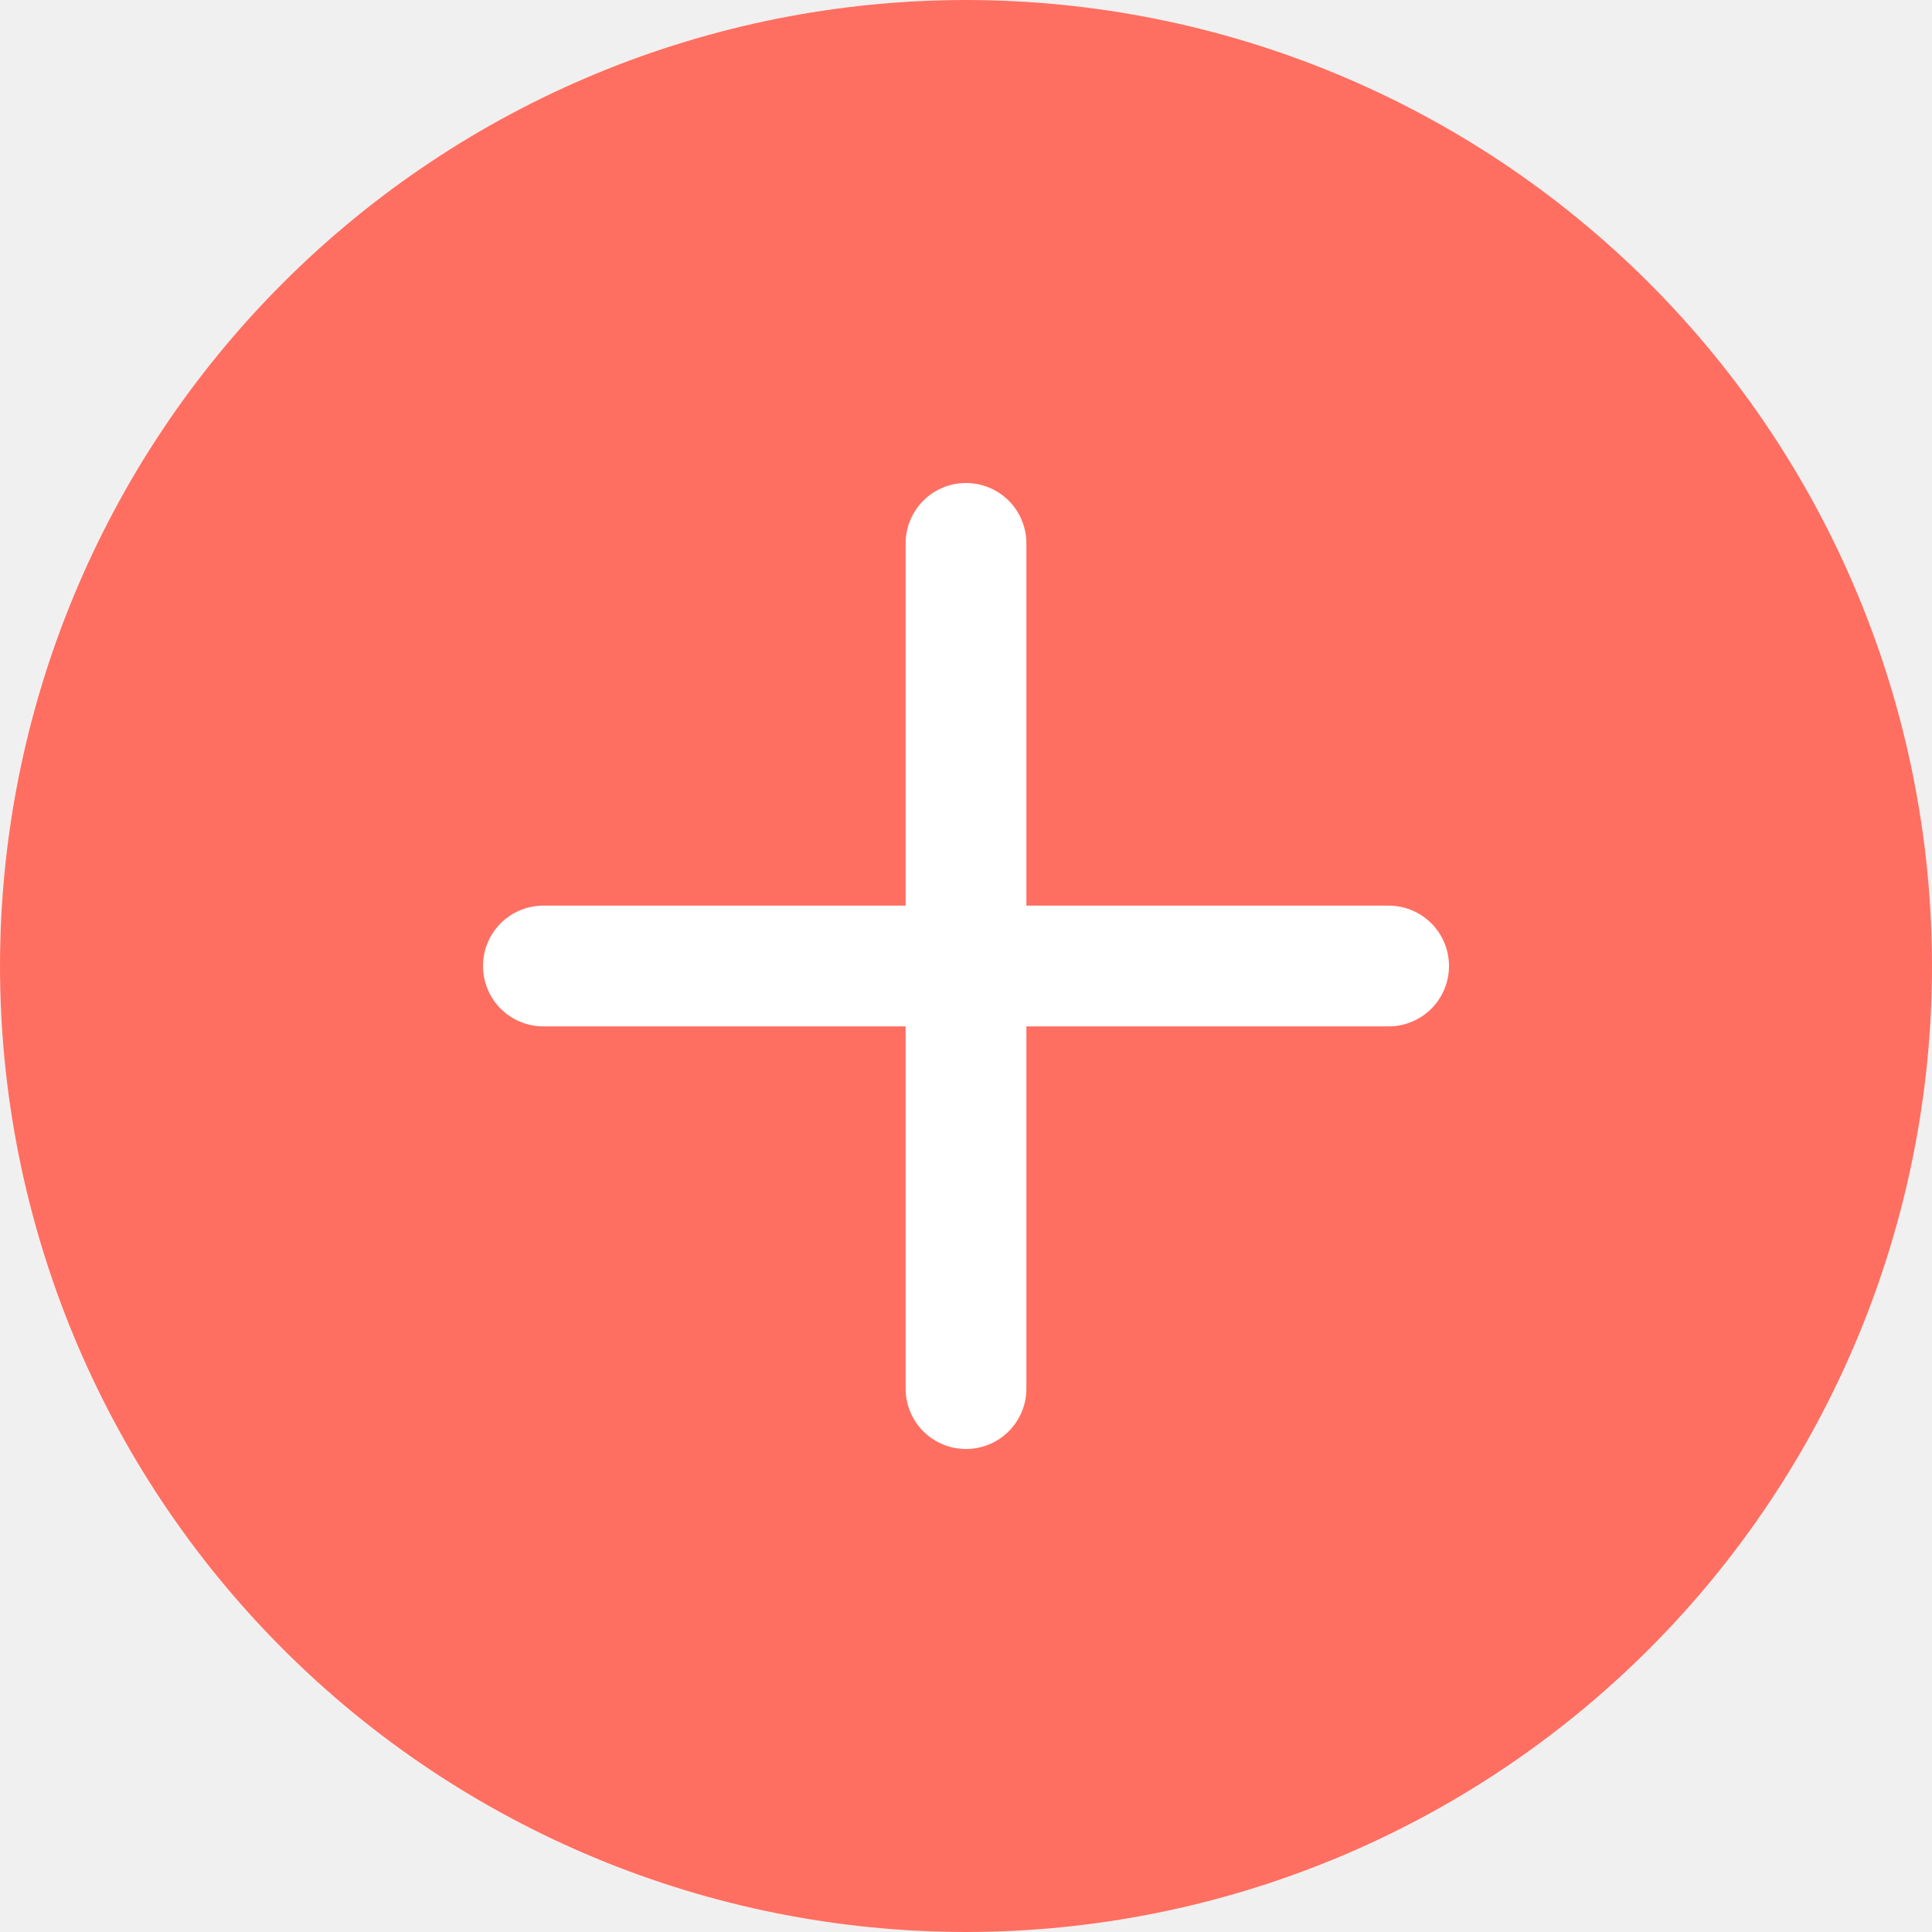
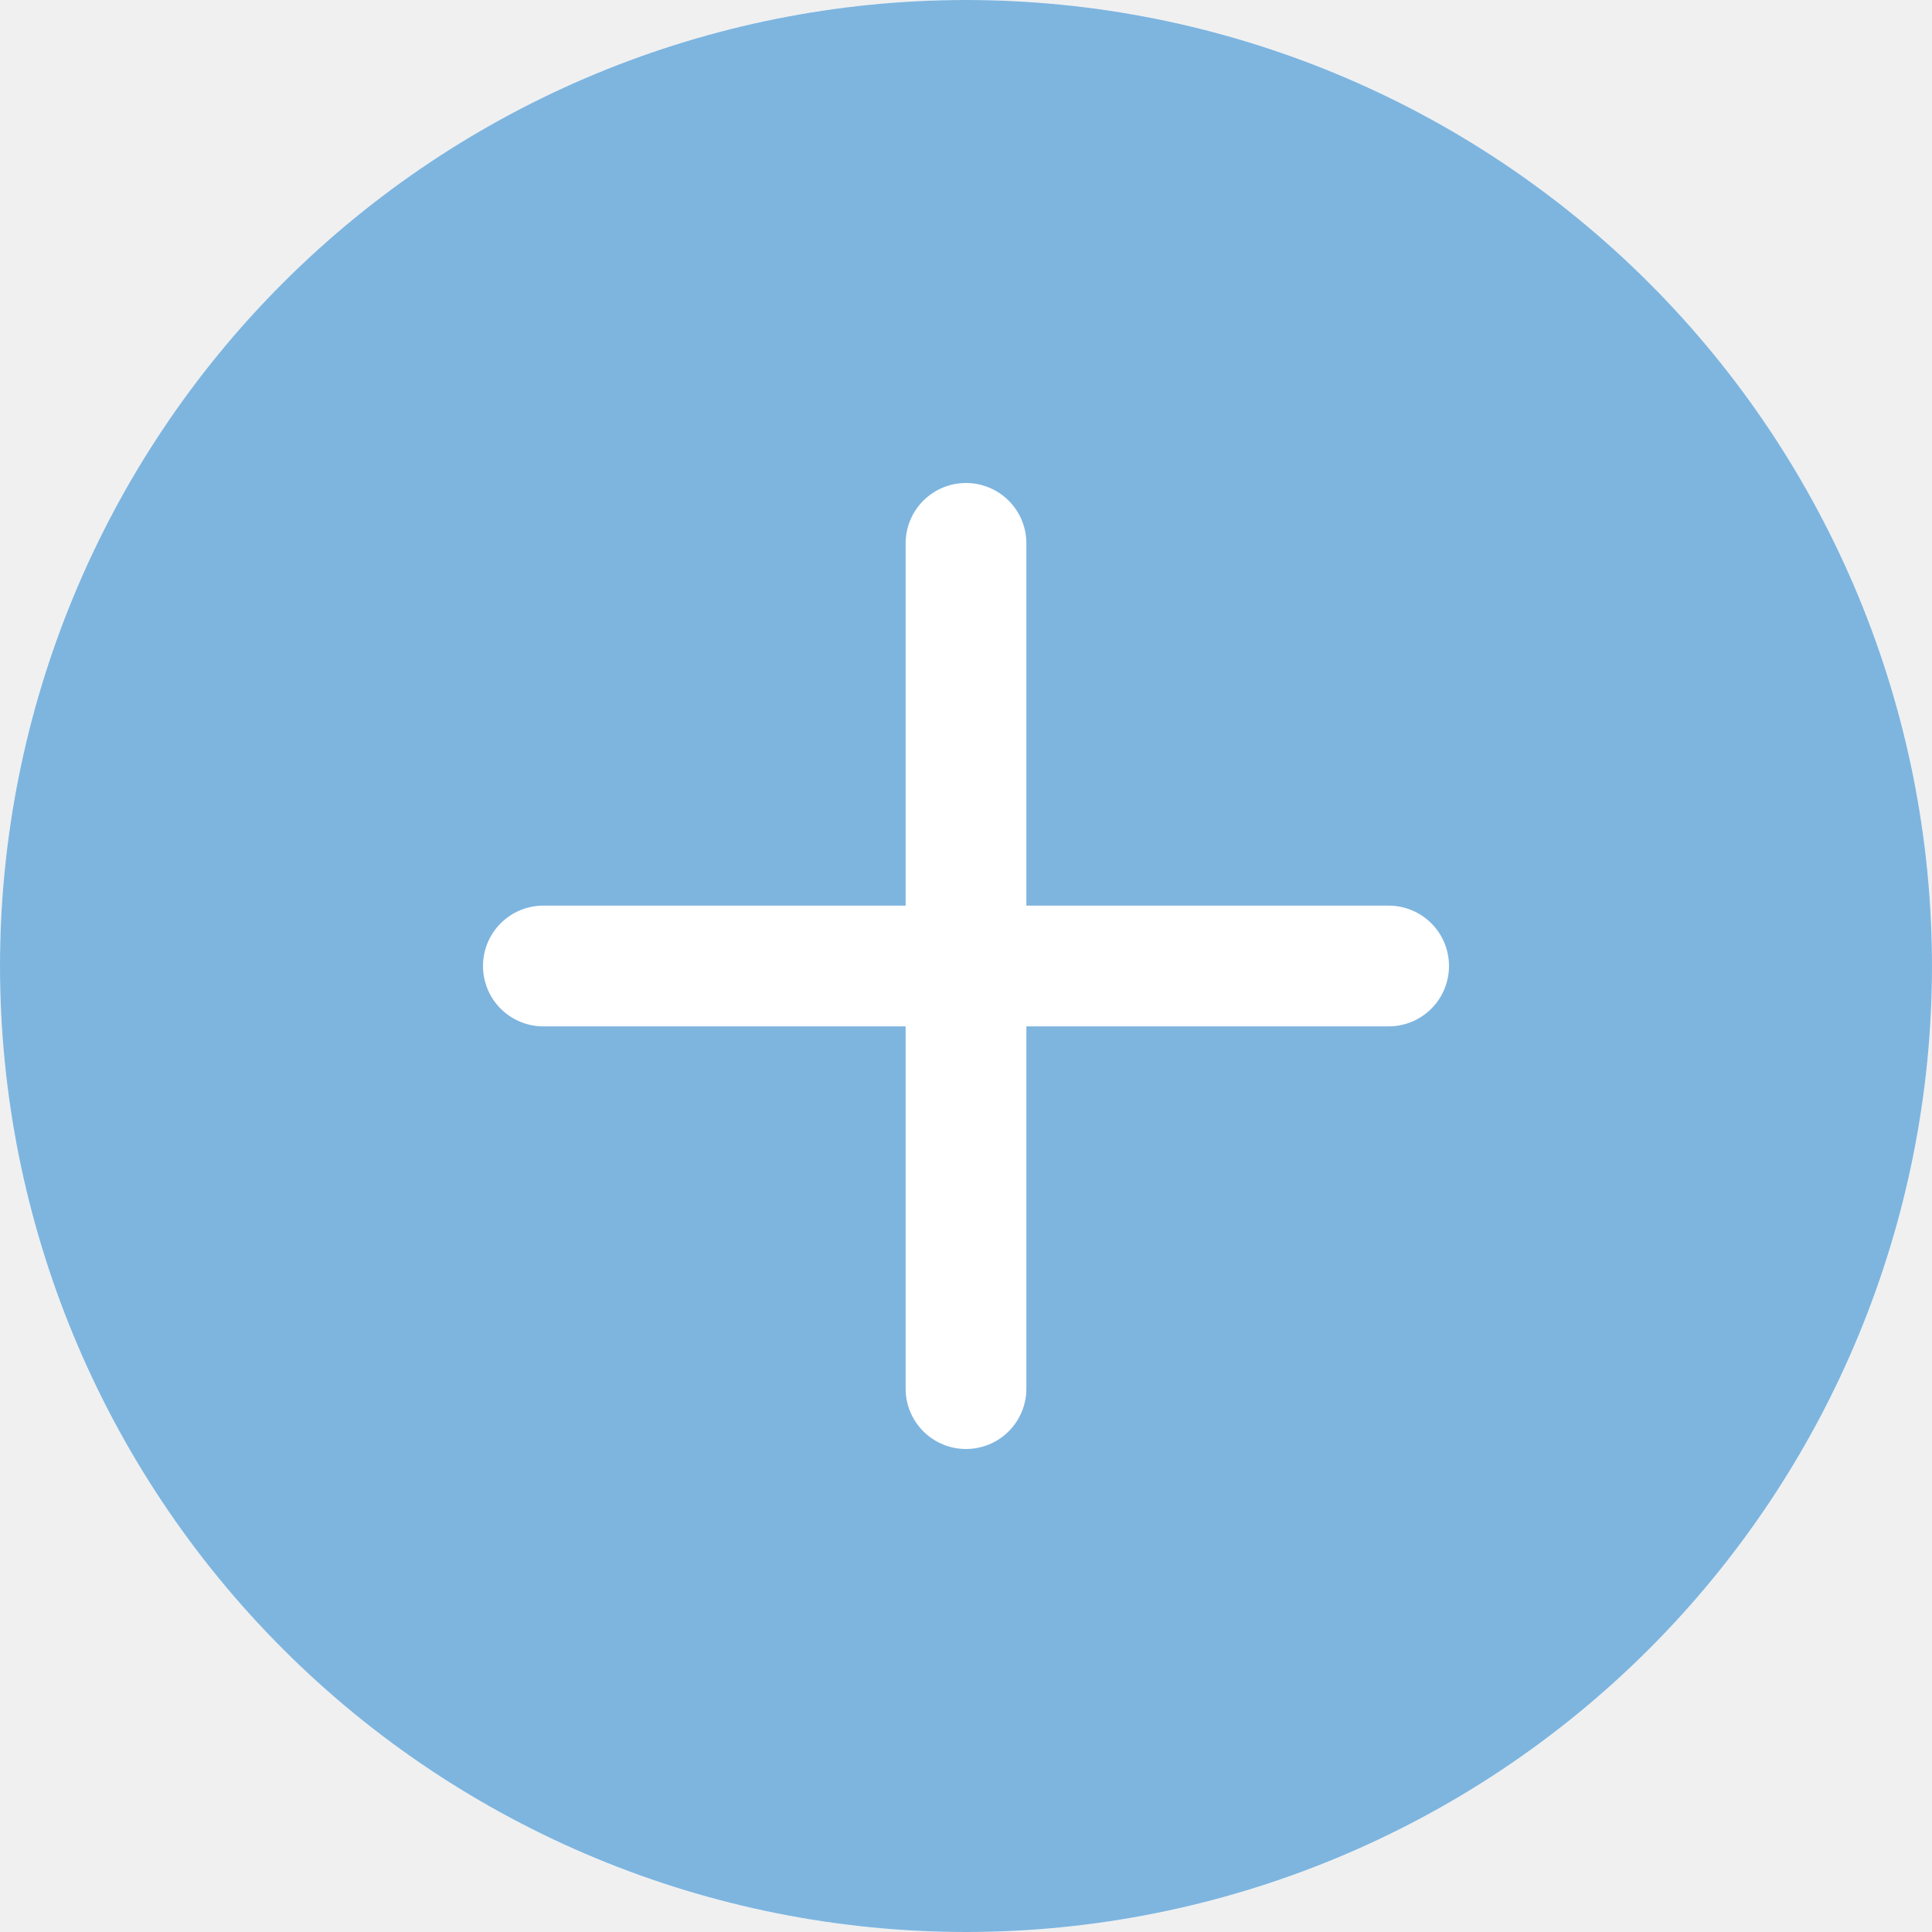
<svg xmlns="http://www.w3.org/2000/svg" width="100" height="100" viewBox="0 0 100 100" fill="none">
  <g clip-path="url(#clip0_1208_591)">
    <rect width="100" height="100" rx="50" fill="white" />
-     <path d="M100 50C100 63.261 94.732 75.978 85.355 85.355C75.978 94.732 63.261 100 50 100C36.739 100 24.021 94.732 14.645 85.355C5.268 75.978 0 63.261 0 50C0 36.739 5.268 24.021 14.645 14.645C24.021 5.268 36.739 0 50 0C63.261 0 75.978 5.268 85.355 14.645C94.732 24.021 100 36.739 100 50ZM53.125 28.125C53.125 27.296 52.796 26.501 52.21 25.915C51.624 25.329 50.829 25 50 25C49.171 25 48.376 25.329 47.79 25.915C47.204 26.501 46.875 27.296 46.875 28.125V46.875H28.125C27.296 46.875 26.501 47.204 25.915 47.79C25.329 48.376 25 49.171 25 50C25 50.829 25.329 51.624 25.915 52.21C26.501 52.796 27.296 53.125 28.125 53.125H46.875V71.875C46.875 72.704 47.204 73.499 47.79 74.085C48.376 74.671 49.171 75 50 75C50.829 75 51.624 74.671 52.21 74.085C52.796 73.499 53.125 72.704 53.125 71.875V53.125H71.875C72.704 53.125 73.499 52.796 74.085 52.21C74.671 51.624 75 50.829 75 50C75 49.171 74.671 48.376 74.085 47.79C73.499 47.204 72.704 46.875 71.875 46.875H53.125V28.125Z" fill="#FF6F61" />
+     <path d="M100 50C100 63.261 94.732 75.978 85.355 85.355C75.978 94.732 63.261 100 50 100C36.739 100 24.021 94.732 14.645 85.355C5.268 75.978 0 63.261 0 50C0 36.739 5.268 24.021 14.645 14.645C24.021 5.268 36.739 0 50 0C63.261 0 75.978 5.268 85.355 14.645C94.732 24.021 100 36.739 100 50ZM53.125 28.125C53.125 27.296 52.796 26.501 52.21 25.915C51.624 25.329 50.829 25 50 25C49.171 25 48.376 25.329 47.79 25.915C47.204 26.501 46.875 27.296 46.875 28.125V46.875H28.125C27.296 46.875 26.501 47.204 25.915 47.79C25.329 48.376 25 49.171 25 50C25 50.829 25.329 51.624 25.915 52.21C26.501 52.796 27.296 53.125 28.125 53.125H46.875V71.875C46.875 72.704 47.204 73.499 47.79 74.085C48.376 74.671 49.171 75 50 75C50.829 75 51.624 74.671 52.21 74.085C52.796 73.499 53.125 72.704 53.125 71.875V53.125H71.875C72.704 53.125 73.499 52.796 74.085 52.21C74.671 51.624 75 50.829 75 50C75 49.171 74.671 48.376 74.085 47.79C73.499 47.204 72.704 46.875 71.875 46.875H53.125V28.125Z" fill="#7EB5DF" />
  </g>
  <defs>
    <clipPath id="clip0_1208_591">
      <rect width="100" height="100" rx="50" fill="white" />
    </clipPath>
  </defs>
</svg>
